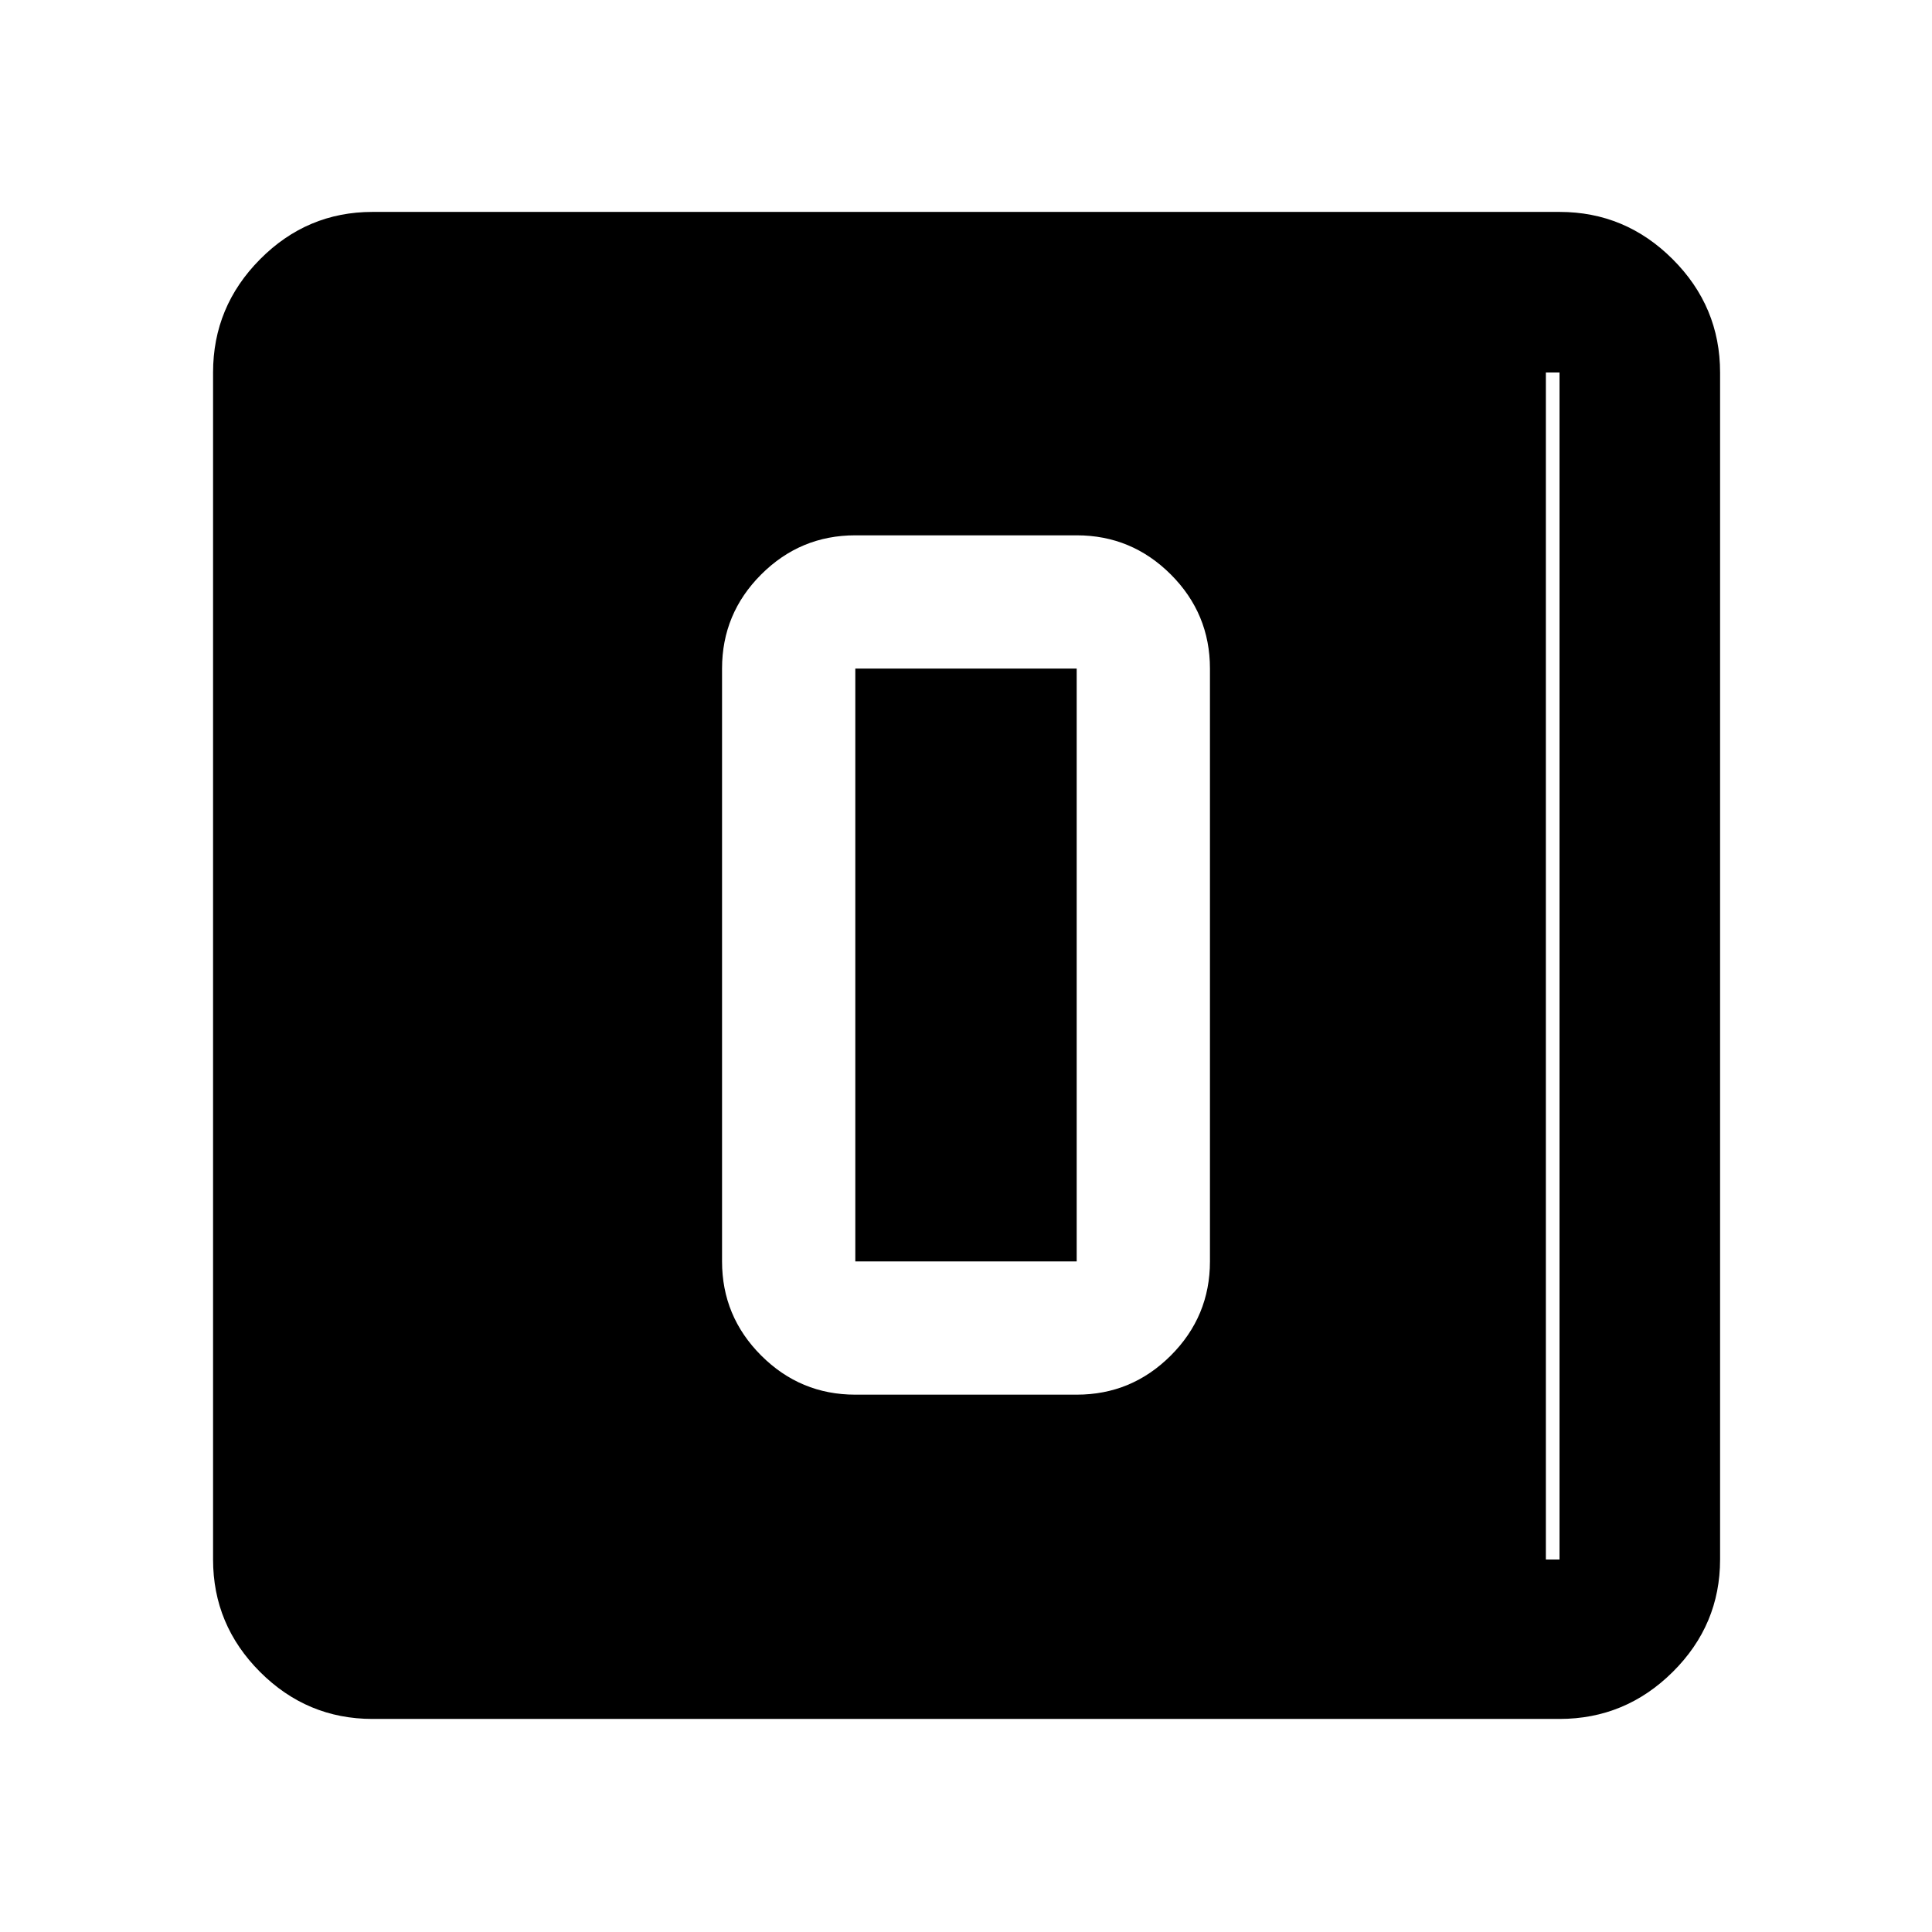
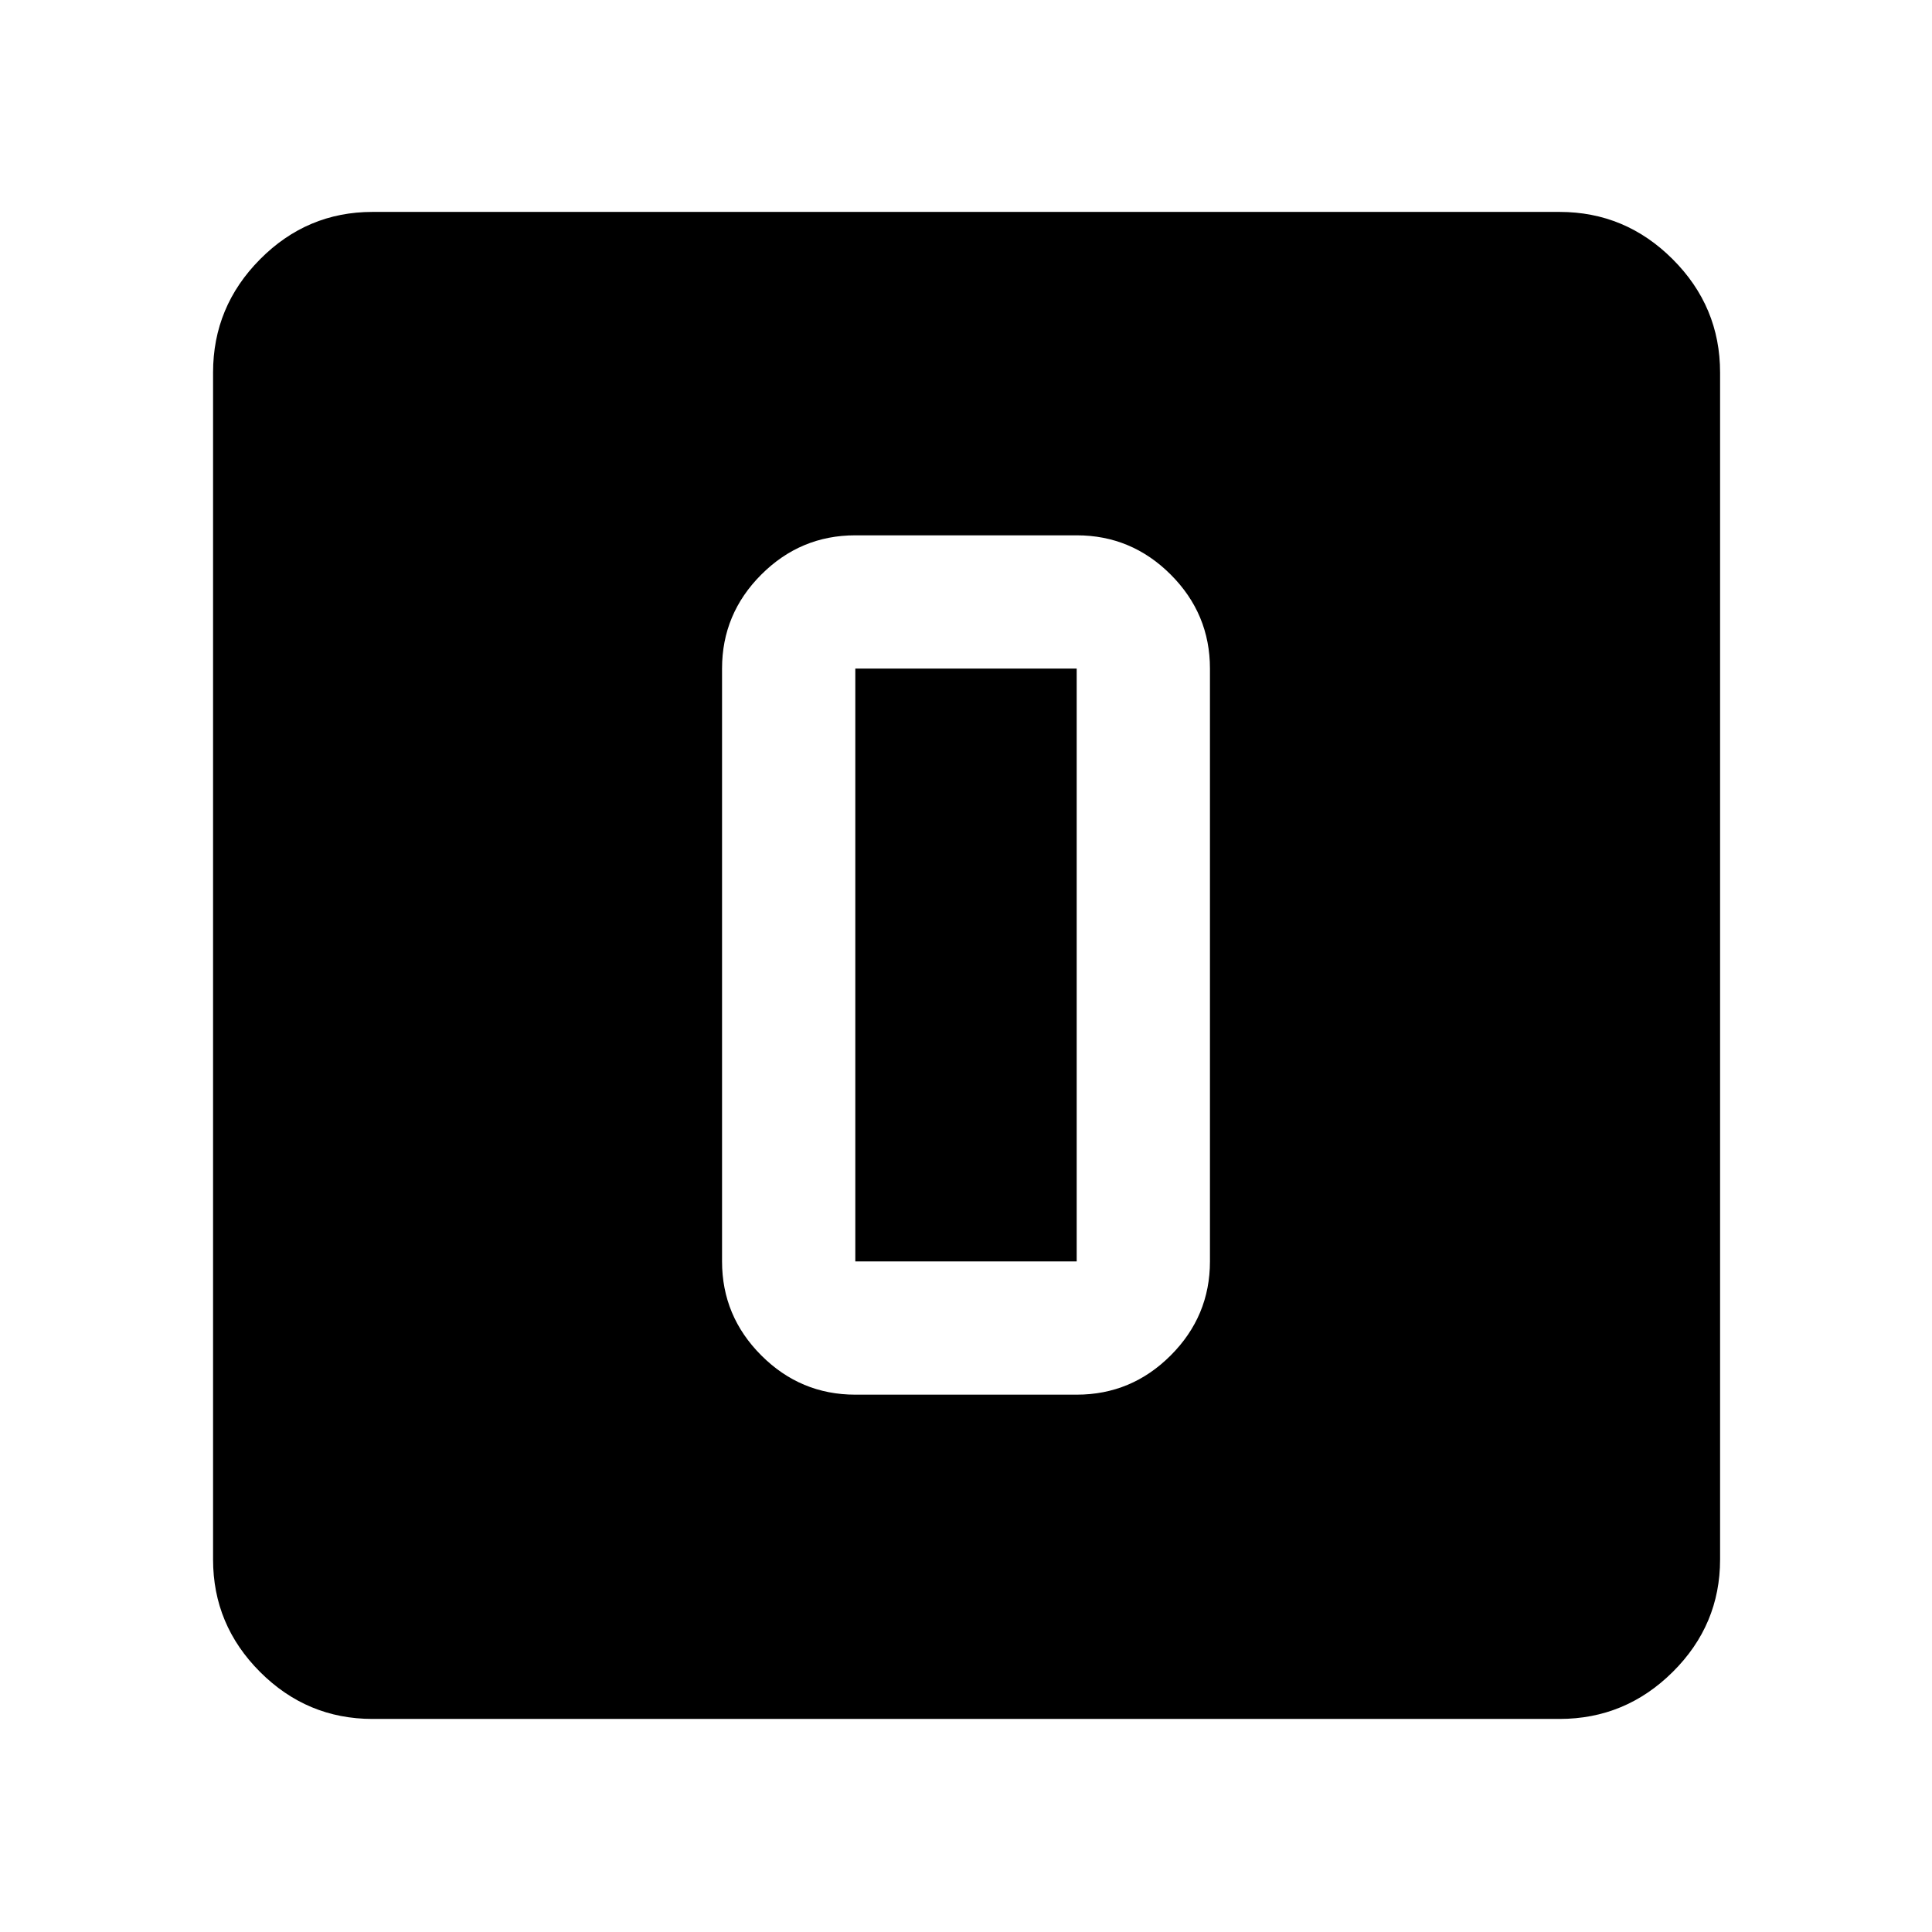
<svg xmlns="http://www.w3.org/2000/svg" viewBox="0 -960 960 960">
-   <path d="M185.09-105.87q-32.51 0-55.87-23.35-23.35-23.36-23.35-55.87v-589.82q0-32.74 23.35-56.26 23.36-23.53 55.87-23.53h589.82q32.74 0 56.26 23.53 23.53 23.52 23.53 56.26v589.82q0 32.51-23.53 55.87-23.52 23.35-56.26 23.35H185.09Zm0-79.22h589.82v-589.82H185.09v589.82Zm0-589.82h583.04v589.82H185.09v-589.82ZM425-267h110q27.31 0 46.77-19.45 19.45-19.45 19.45-46.77v-294.56q0-27.32-19.45-46.77Q562.31-694 535-694H425q-27.31 0-46.77 19.45-19.45 19.45-19.45 46.77v294.56q0 27.32 19.45 46.77Q397.69-267 425-267Zm0-360.78h110v294.56H425v-294.56Z" />
+   <path d="M185.09-105.87q-32.51 0-55.87-23.35-23.35-23.36-23.35-55.87v-589.82q0-32.74 23.35-56.26 23.36-23.53 55.87-23.53h589.82q32.74 0 56.26 23.53 23.53 23.52 23.53 56.26v589.82q0 32.51-23.53 55.87-23.52 23.35-56.26 23.35H185.09ZM425-267h110q27.21 0 46.71-19.5 19.51-19.51 19.51-46.72v-294.56q0-27.21-19.51-46.72Q562.21-694 535-694H425q-27.21 0-46.71 19.5-19.51 19.51-19.51 46.72v294.56q0 27.21 19.51 46.72Q397.79-267 425-267Zm0-360.78h110v294.56H425v-294.56Z" />
</svg>
